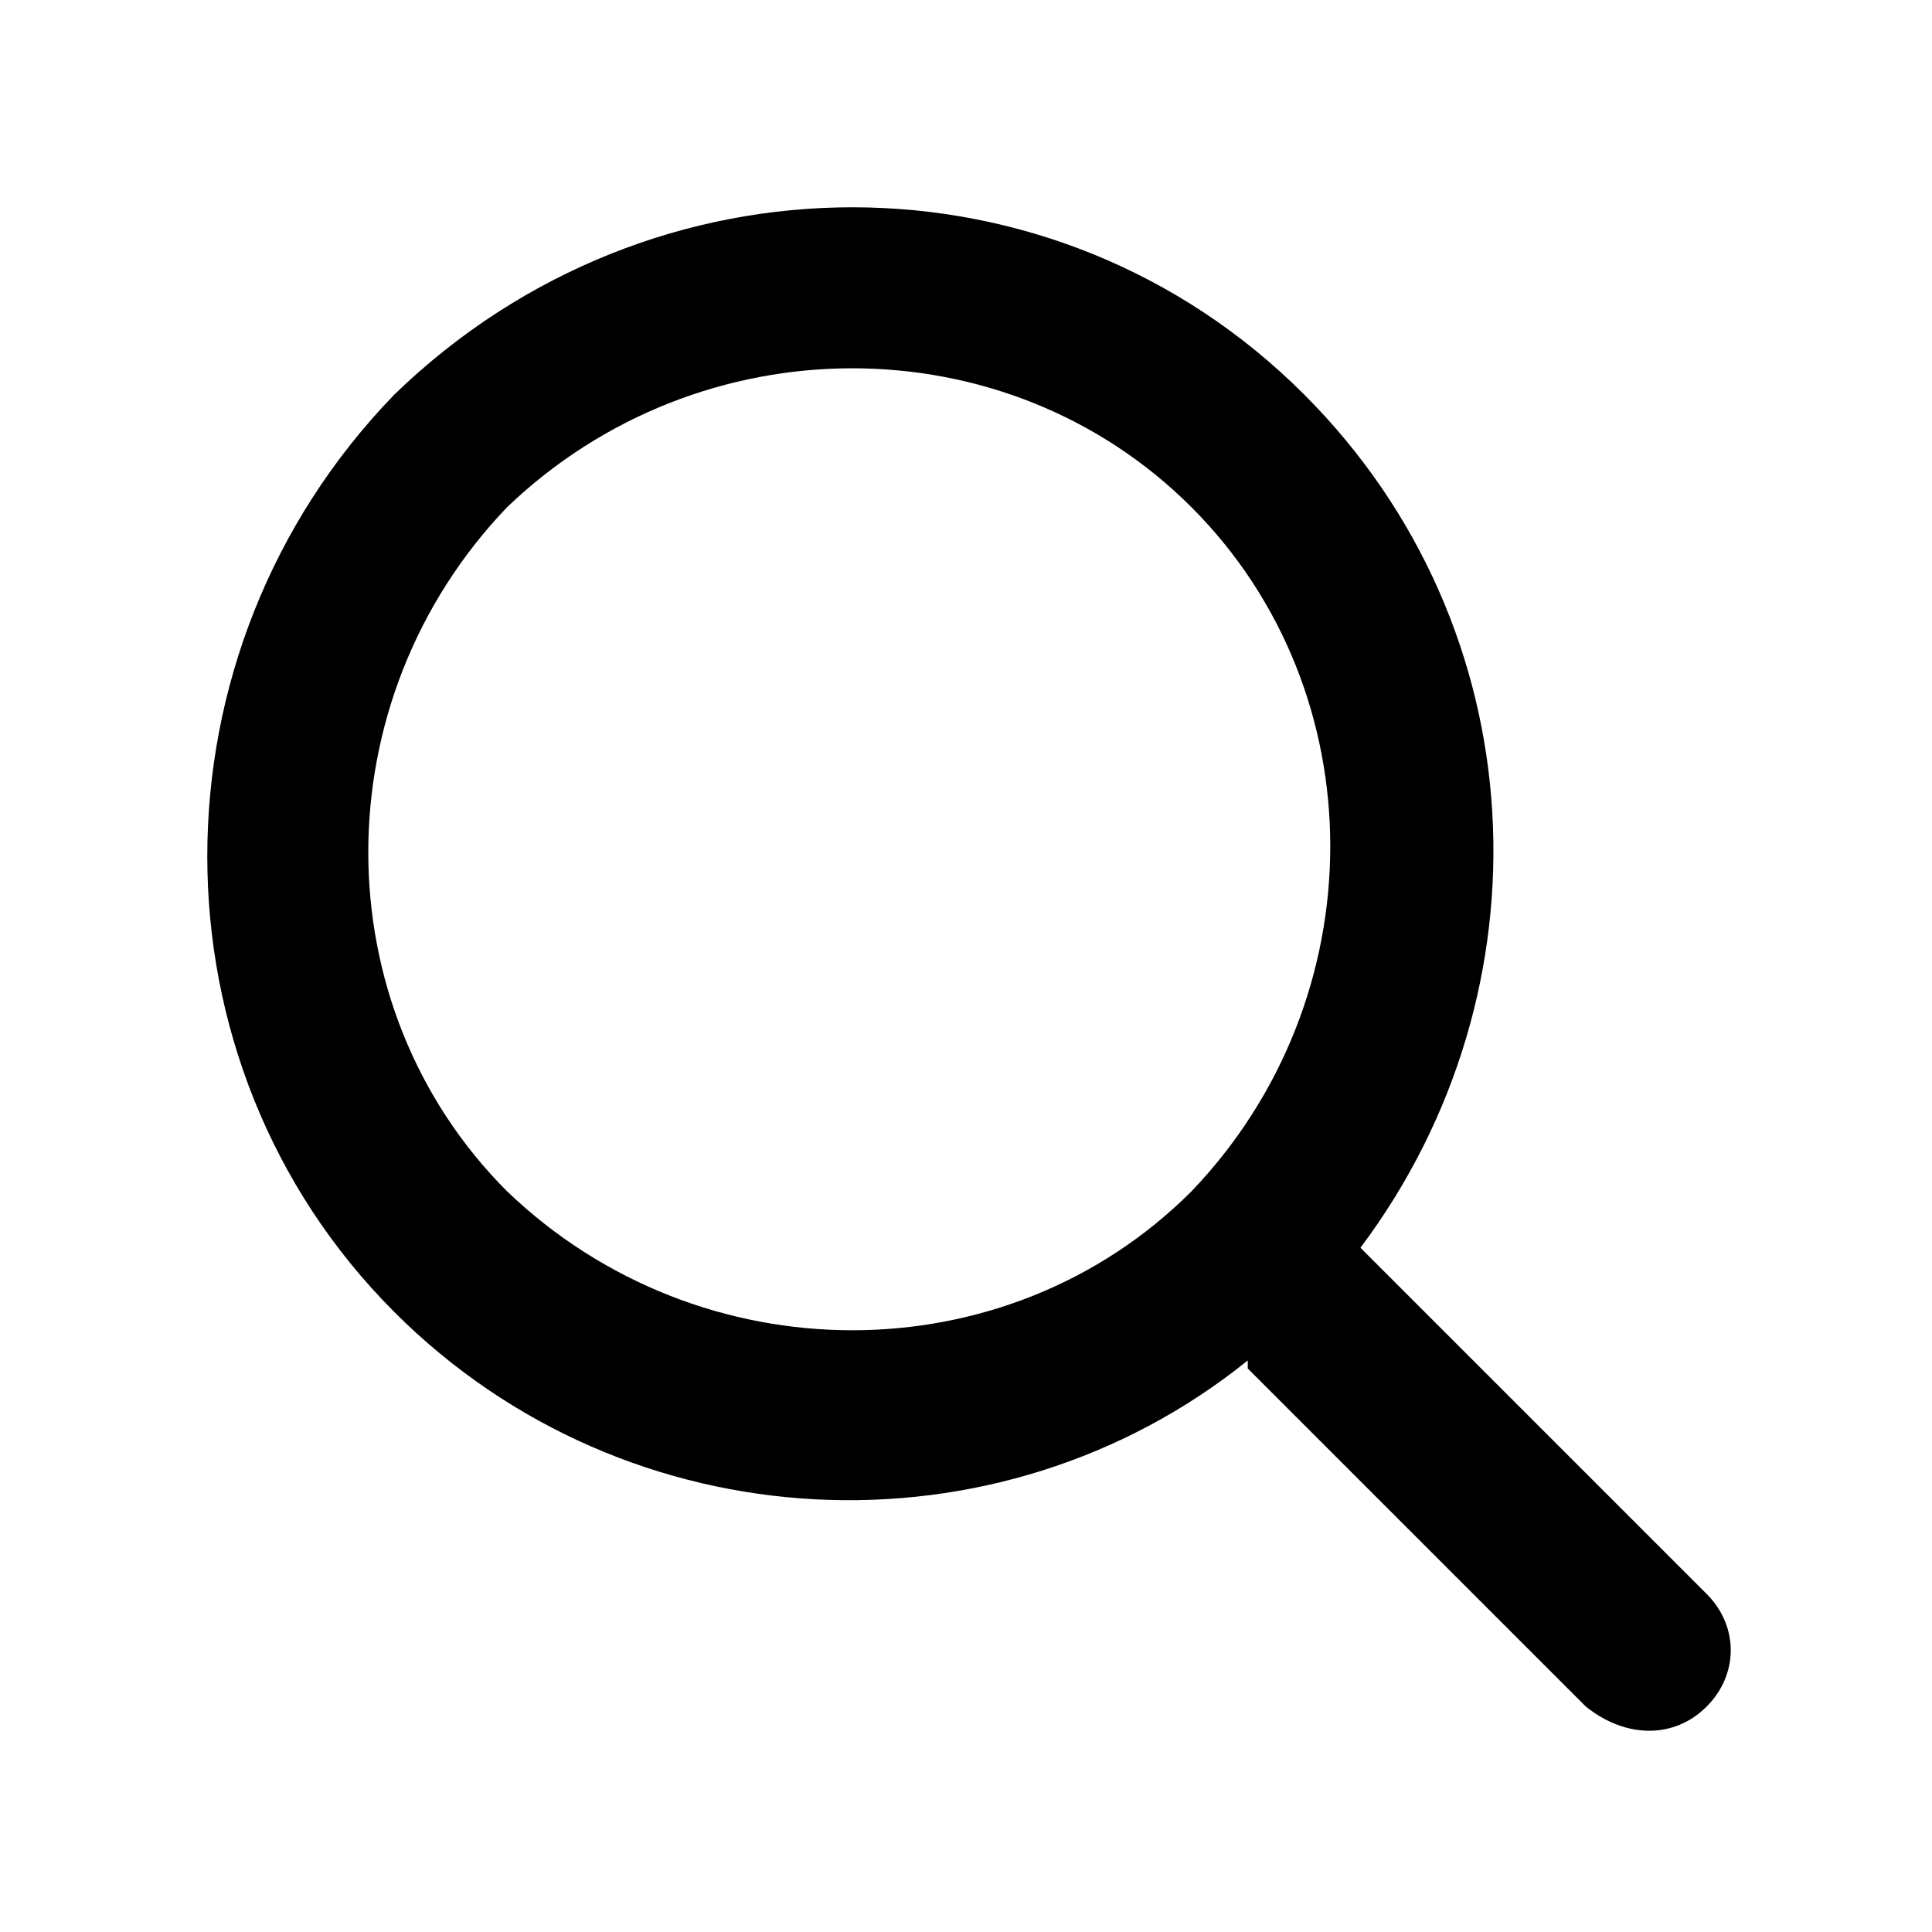
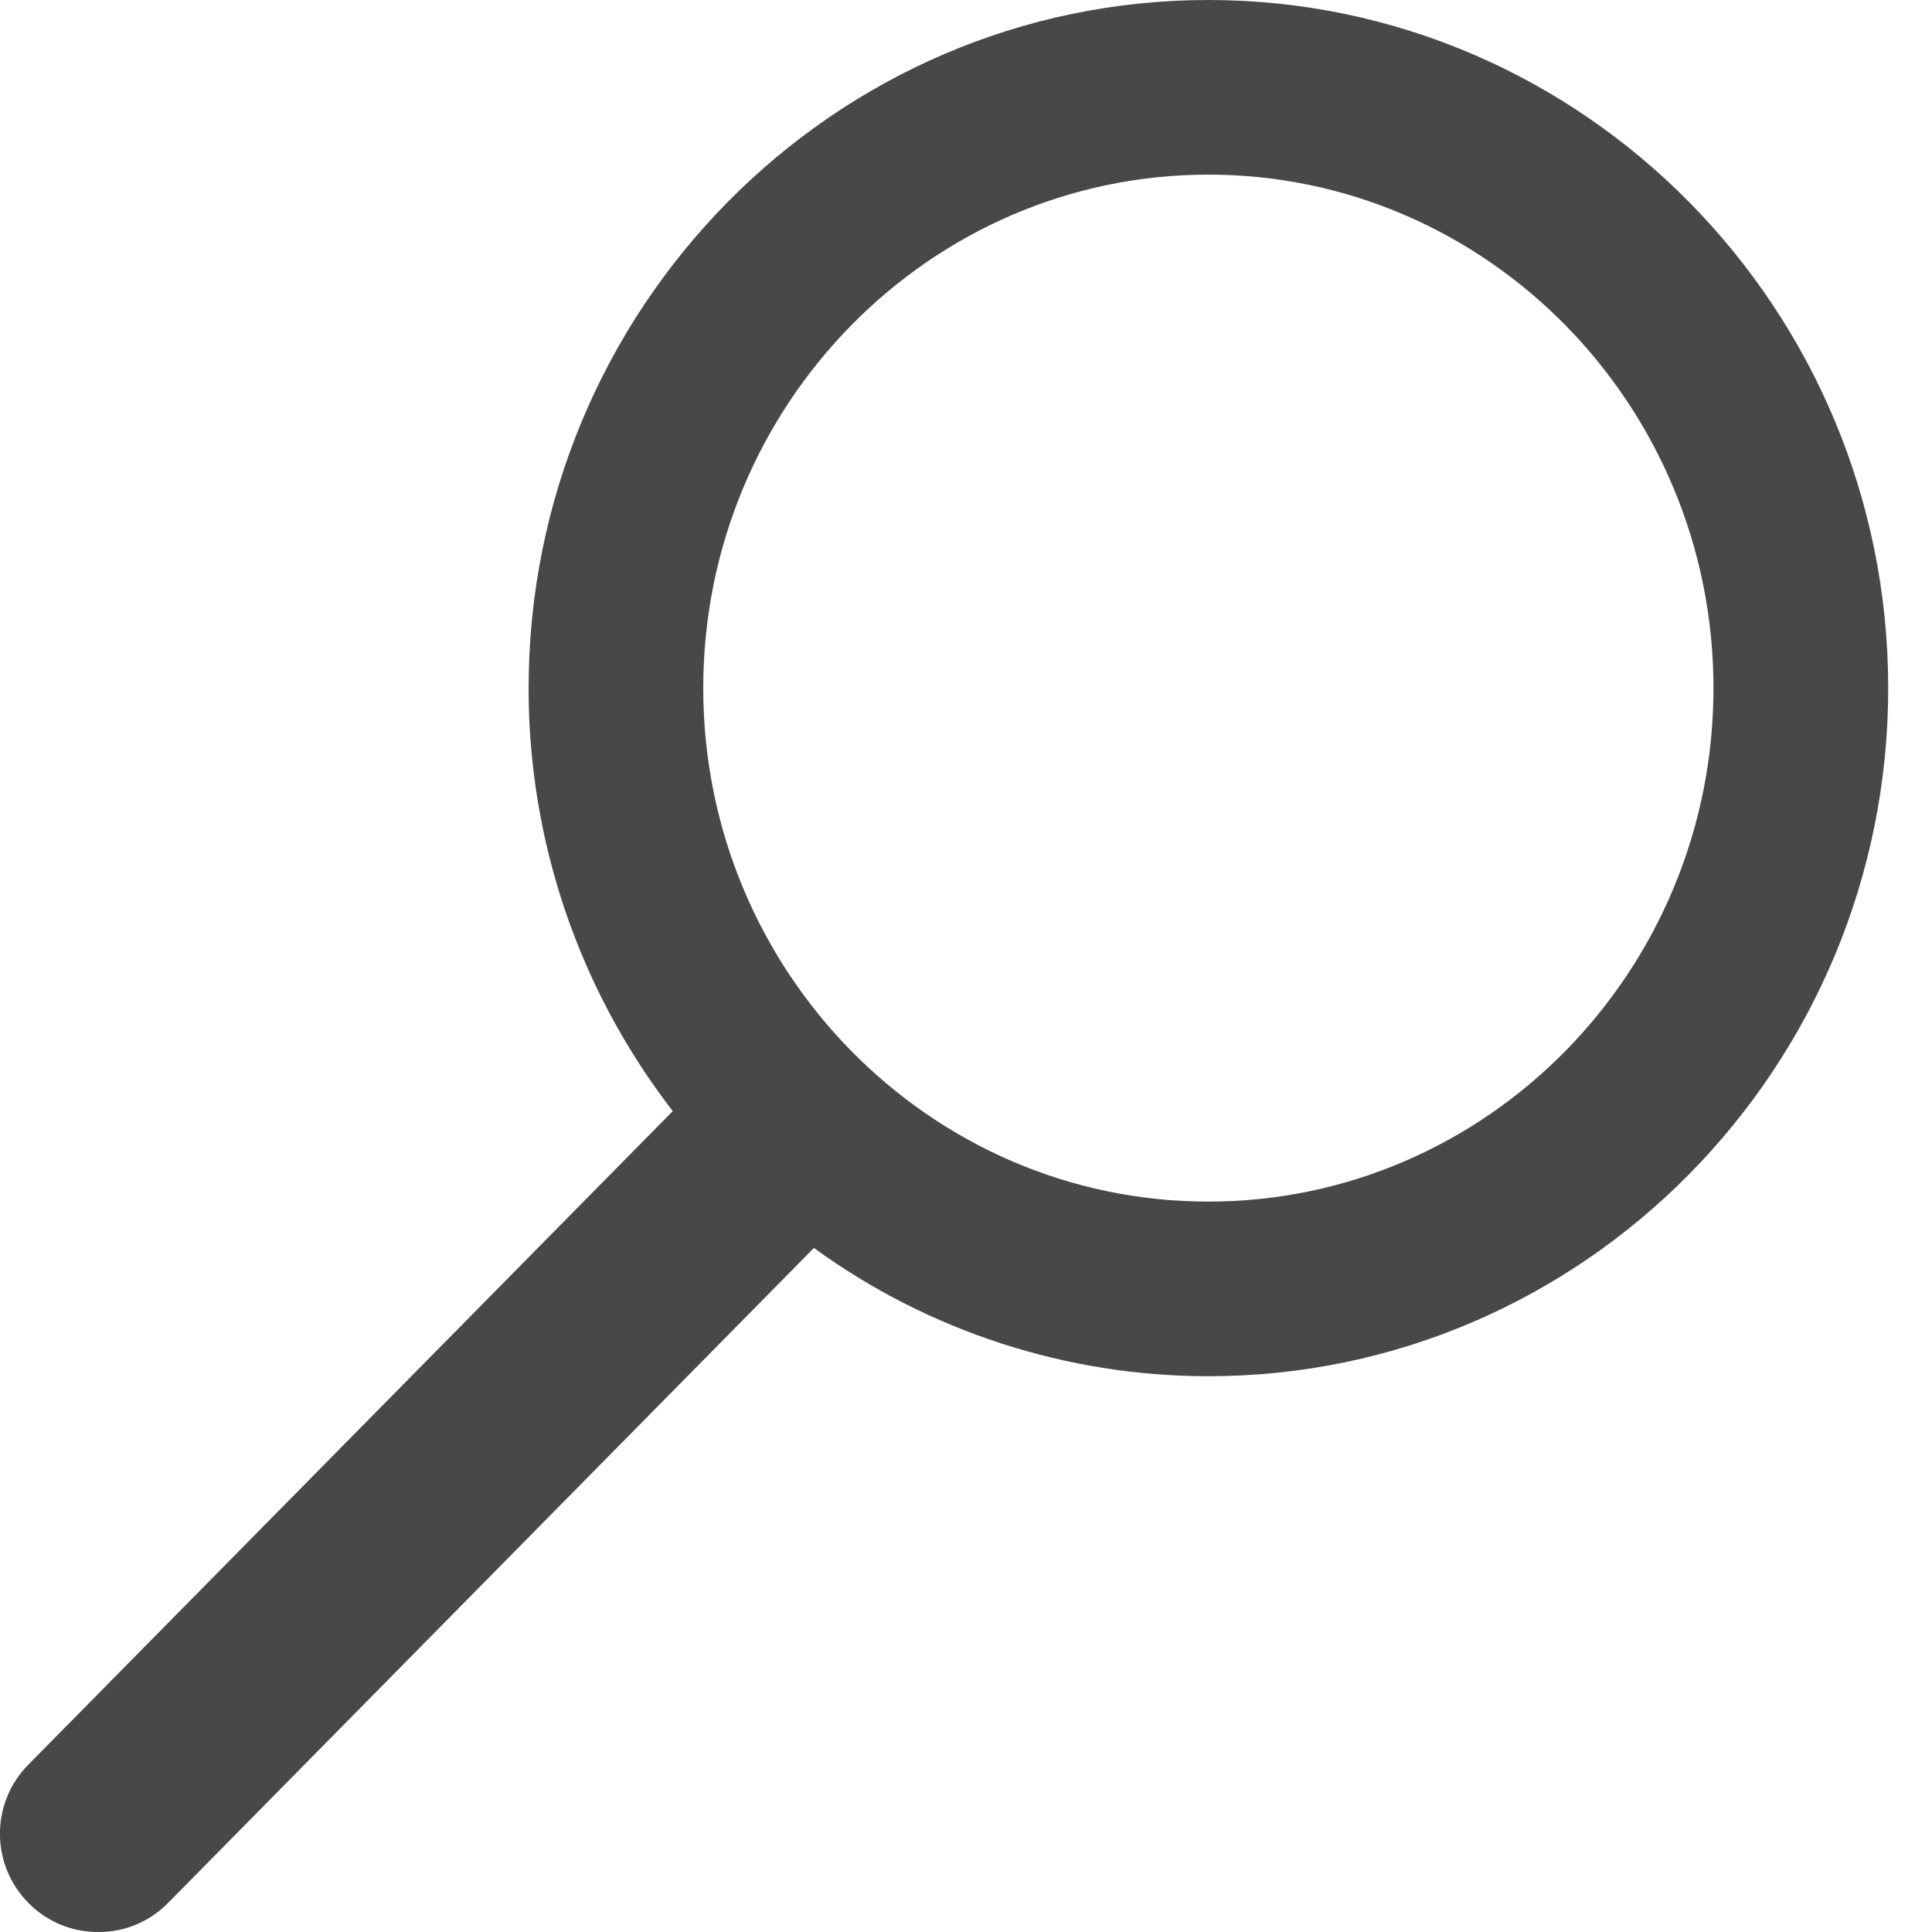
- <svg xmlns="http://www.w3.org/2000/svg" viewBox="0 0 24 24" width="24" height="24">
-   <path d="M16.9,15.5c2.4-3.2,2.2-7.7-0.7-10.6c-3.1-3.1-8.1-3.1-11.3,0c-3.1,3.2-3.1,8.3,0,11.4     c2.9,2.9,7.5,3.1,10.6,0.6c0,0.1,0,0.1,0,0.1l4.2,4.2c0.5,0.4,1.1,0.4,1.5,0c0.4-0.4,0.4-1,0-1.4L16.9,15.5     C16.9,15.5,16.9,15.5,16.9,15.5L16.9,15.5z M14.8,6.3c2.3,2.3,2.3,6.1,0,8.5c-2.3,2.3-6.1,2.3-8.5,0C4,12.5,4,8.7,6.3,6.3     C8.7,4,12.5,4,14.8,6.3z" />
+ <svg xmlns="http://www.w3.org/2000/svg" width="18" height="18">
+   <path fill="#484848" fill-rule="evenodd" d="M11.258 11.195c-2.595 0-4.706-2.146-4.706-4.784s2.111-4.784 4.706-4.784 4.706 2.146 4.706 4.784-2.111 4.784-4.706 4.784m0-11.195C7.766 0 4.925 2.876 4.925 6.411a6.43 6.43 0 0 0 1.343 3.941l-6.005 6.09a.915.915 0 0 0 .009 1.294.9.9 0 0 0 .643.264.9.9 0 0 0 .652-.272l6.016-6.101a6.25 6.25 0 0 0 3.676 1.195c3.492 0 6.333-2.876 6.333-6.411S14.75 0 11.258 0" />
</svg>
